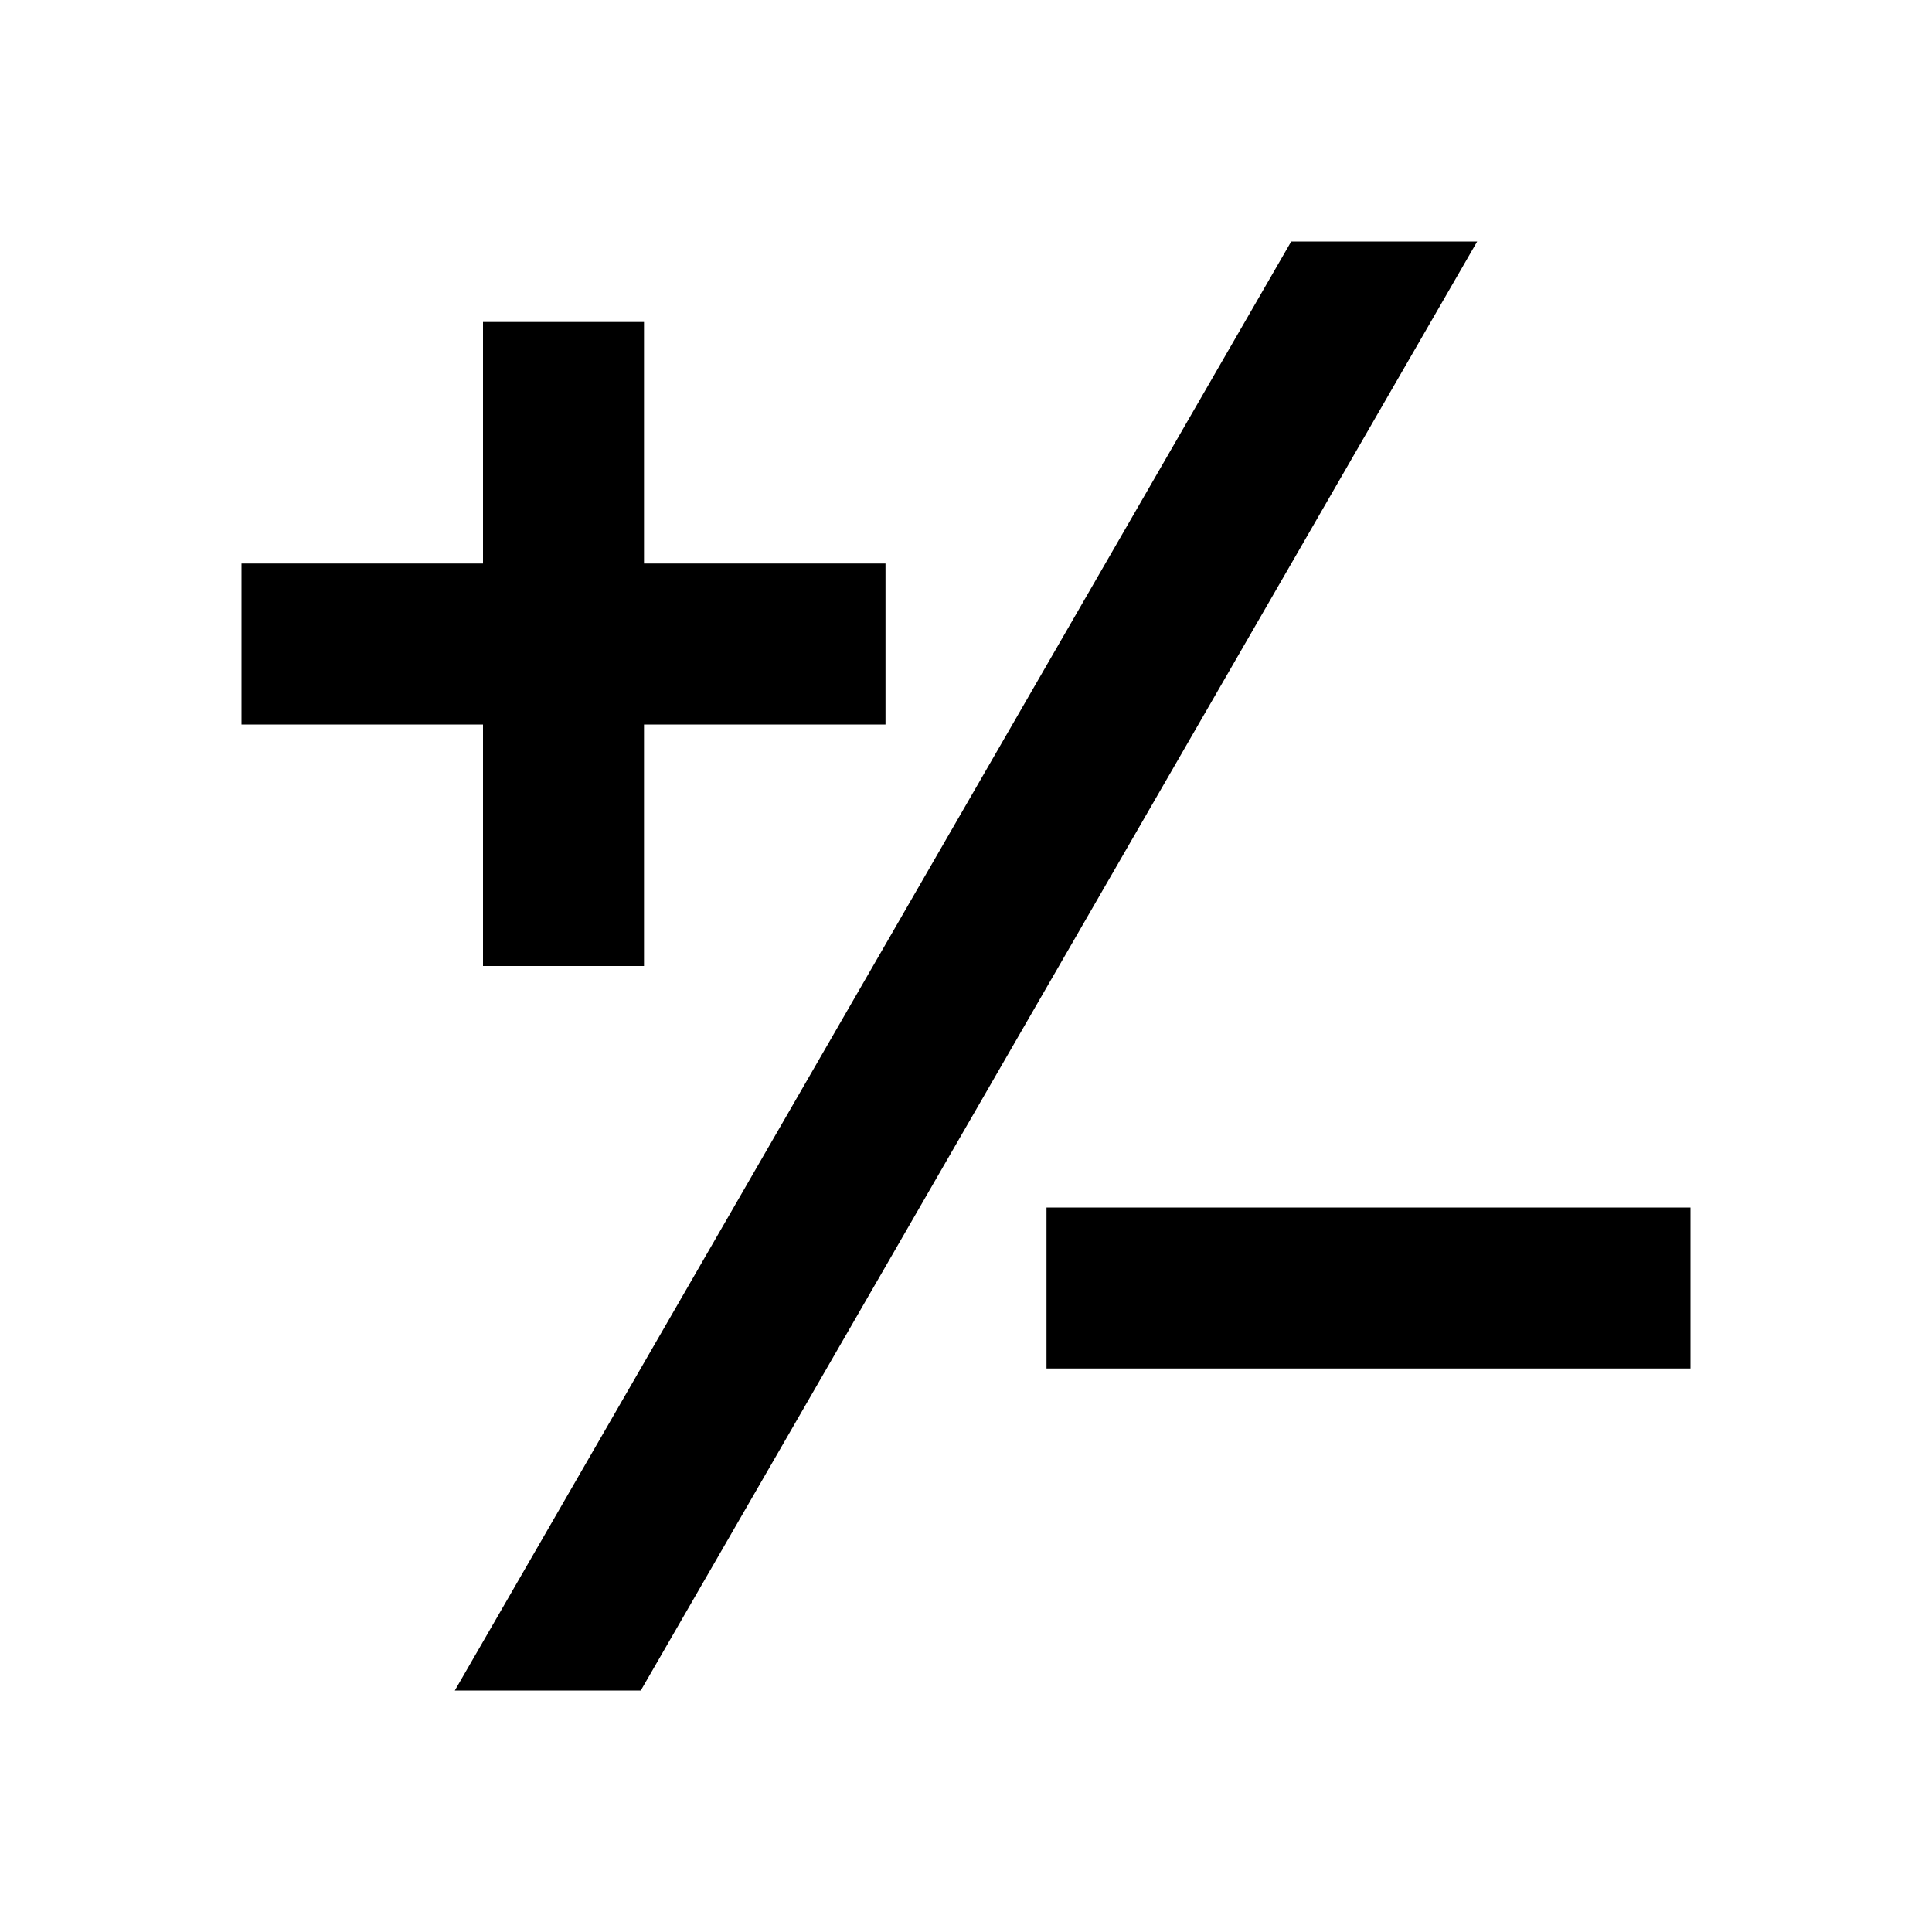
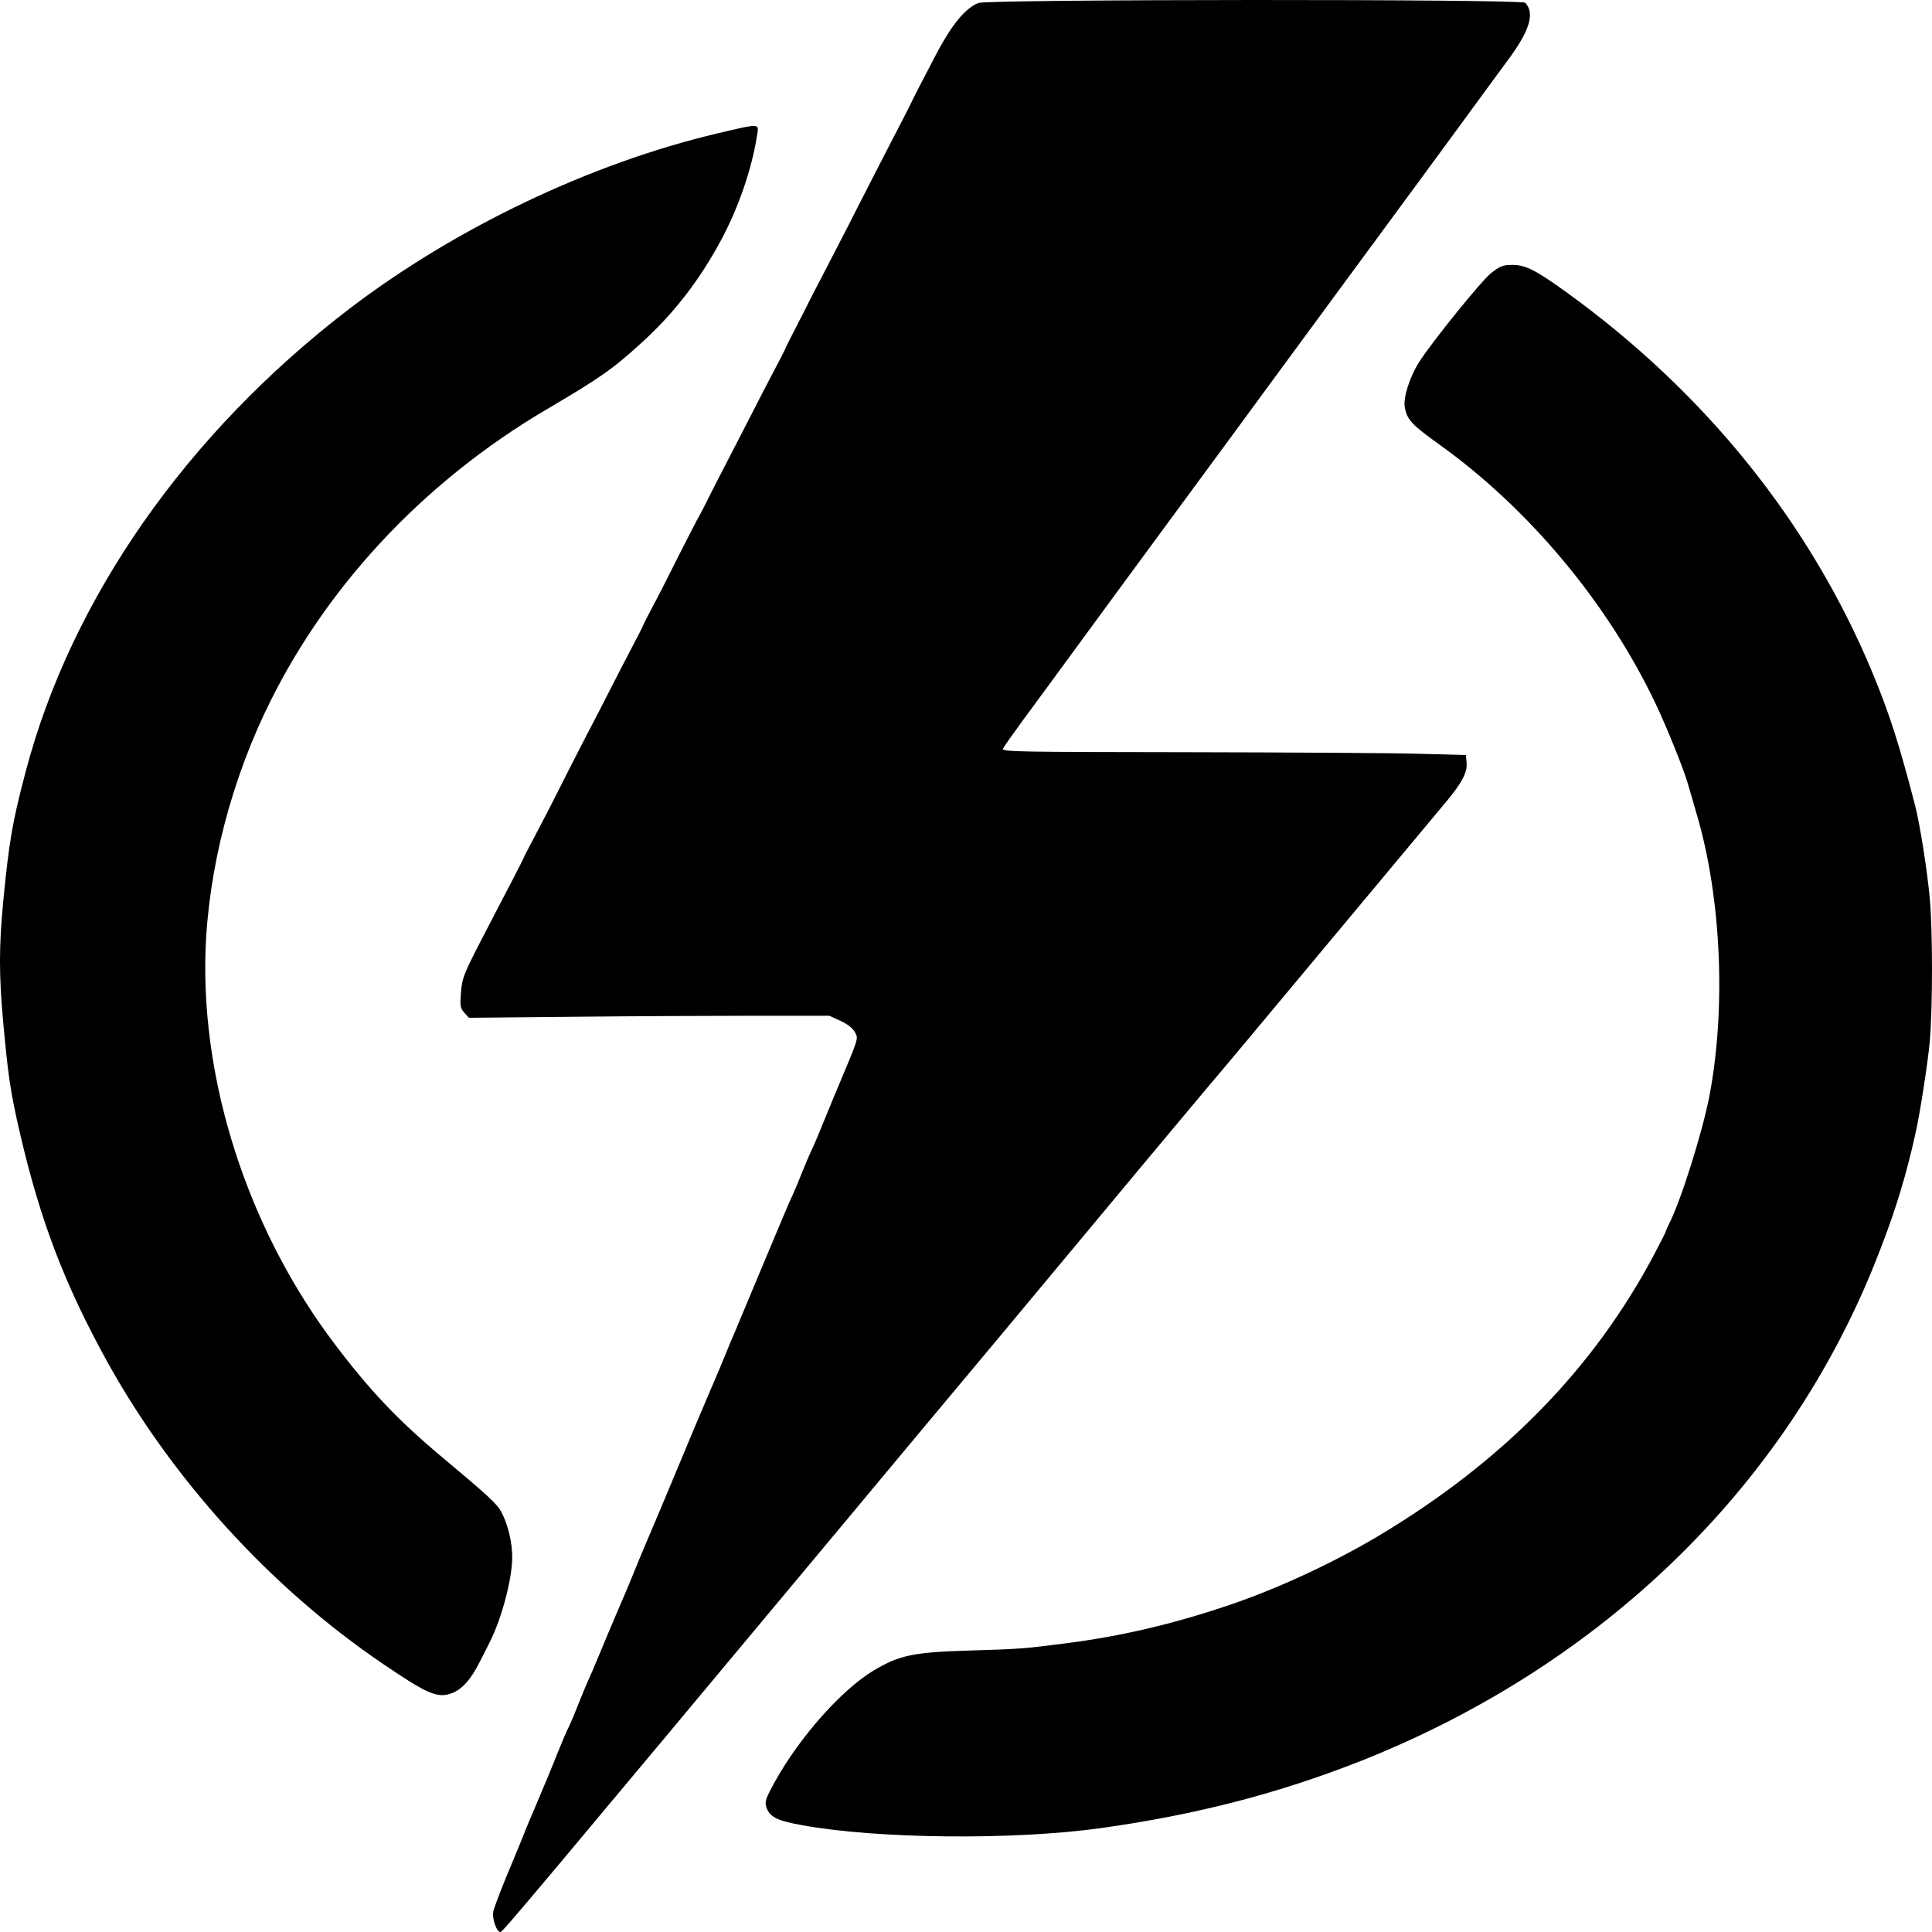
- <svg xmlns="http://www.w3.org/2000/svg" version="1.1" width="24" height="24" viewBox="0 0 24 24">
-   <path d="M3 7H6V4H8V7H11V9H8V12H6V9H3V7M13 15H21V17H13V15M16.04 3H18.35L7.96 21H5.65L16.04 3Z" />
+ <svg xmlns="http://www.w3.org/2000/svg" width="500" height="500" viewBox="0 0 132.292 132.292" version="1.1" id="svg8">
+   <defs id="defs2" />
+   <g id="layer1" transform="translate(0,-164.7083)">
+     <g id="g18" transform="matrix(0.01545644,0,0,-0.01383931,-35.09771,319.4423)" style="fill:#000000;stroke:none">
+       <path id="path12" d="m 6605,11166 c -56,-25 -114,-102 -180,-239 -69,-148 -100,-213 -125,-272 -10,-22 -47,-103 -83,-180 -63,-137 -91,-197 -147,-320 -28,-62 -34,-76 -145,-315 -37,-80 -76,-163 -85,-185 -10,-22 -34,-75 -54,-118 -20,-42 -36,-79 -36,-81 0,-2 -22,-50 -49,-107 -27,-57 -75,-160 -106,-229 -32,-69 -75,-163 -97,-210 -22,-47 -57,-124 -79,-172 -21,-48 -43,-95 -48,-105 -6,-10 -47,-99 -92,-198 -44,-99 -98,-217 -120,-262 -21,-45 -39,-84 -39,-86 0,-3 -22,-51 -49,-108 -27,-57 -71,-153 -99,-214 -27,-60 -71,-155 -97,-210 -26,-55 -75,-163 -110,-240 -34,-77 -88,-193 -119,-259 -31,-65 -56,-119 -56,-121 0,-2 -21,-48 -46,-102 -55,-117 -62,-133 -155,-333 -63,-138 -72,-163 -76,-230 -5,-65 -3,-78 15,-100 l 20,-25 464,5 c 254,3 614,5 798,5 h 335 l 49,-25 c 31,-16 54,-36 64,-56 16,-35 21,-17 -87,-304 -21,-58 -53,-143 -70,-190 -17,-47 -36,-94 -41,-105 -5,-11 -21,-54 -36,-95 -14,-41 -32,-88 -39,-105 -8,-16 -64,-165 -126,-330 -61,-165 -121,-322 -131,-350 -11,-27 -30,-79 -43,-115 -13,-36 -44,-119 -70,-185 -47,-123 -69,-181 -173,-460 -33,-88 -78,-209 -102,-270 -23,-60 -52,-139 -65,-175 -13,-36 -44,-119 -70,-185 -25,-66 -62,-163 -81,-215 -19,-52 -39,-104 -44,-115 -5,-11 -25,-65 -45,-120 -19,-55 -40,-109 -45,-120 -6,-11 -28,-69 -50,-130 -21,-60 -60,-164 -85,-230 -25,-66 -57,-149 -69,-185 -13,-36 -46,-126 -74,-200 -27,-74 -53,-150 -56,-168 -6,-36 17,-106 33,-100 12,4 167,211 1506,2003 197,264 523,701 725,970 201,270 480,643 619,830 140,187 273,365 296,395 55,72 175,232 625,835 205,275 395,529 422,565 66,89 90,141 86,187 l -3,38 -200,6 c -110,4 -573,7 -1029,8 -751,1 -828,2 -822,17 3,9 44,73 89,142 46,70 133,201 192,292 60,91 165,251 233,355 69,105 176,267 237,360 62,94 177,269 257,390 79,121 198,301 263,400 65,99 182,277 260,395 233,353 432,656 533,810 52,80 130,198 172,262 98,147 121,233 78,285 -16,19 -2380,18 -2423,-1 z" style="fill:#000000" />
+       <path id="path14" d="M 5450,10521 C 4888,10373 4287,10053 3815,9650 3097,9035 2587,8220 2385,7365 c -59,-249 -74,-345 -100,-645 -19,-219 -19,-367 0,-598 22,-267 32,-346 75,-552 89,-427 195,-738 380,-1115 291,-591 727,-1127 1225,-1505 200,-152 244,-173 307,-147 46,19 85,68 125,157 19,41 38,84 43,95 53,116 100,314 100,422 0,72 -19,162 -48,222 -18,40 -59,82 -267,276 -190,178 -317,327 -471,555 -363,535 -574,1221 -574,1863 0,405 93,854 260,1252 258,615 700,1148 1255,1512 237,156 290,197 423,333 139,142 249,301 343,494 80,164 140,358 164,529 8,58 15,58 -175,8 z" style="fill:#000000" />
+       <path id="path16" d="m 8876,9829 c -43,-38 -260,-338 -318,-439 -42,-74 -71,-175 -64,-223 10,-63 29,-86 156,-188 396,-317 746,-786 957,-1284 50,-118 125,-326 142,-395 5,-19 23,-87 39,-150 108,-409 130,-955 56,-1390 -31,-181 -127,-522 -180,-637 -7,-17 -14,-33 -14,-36 0,-3 -23,-54 -51,-113 -269,-567 -670,-1024 -1219,-1391 -204,-136 -455,-266 -675,-348 -246,-92 -469,-150 -712,-185 -189,-27 -200,-28 -433,-36 -241,-8 -306,-23 -418,-98 -141,-94 -327,-327 -438,-550 -41,-83 -46,-99 -38,-127 13,-47 48,-67 154,-88 331,-69 942,-76 1330,-15 422,66 787,172 1152,333 1068,474 1880,1355 2278,2471 76,213 120,368 161,557 5,27 12,57 14,68 20,94 56,354 65,464 13,172 13,549 0,706 -11,136 -44,370 -65,460 -70,302 -114,456 -190,660 -276,740 -740,1384 -1355,1880 -135,109 -181,135 -238,135 -43,0 -55,-5 -96,-41 z" style="fill:#000000" />
+     </g>
+   </g>
</svg>
